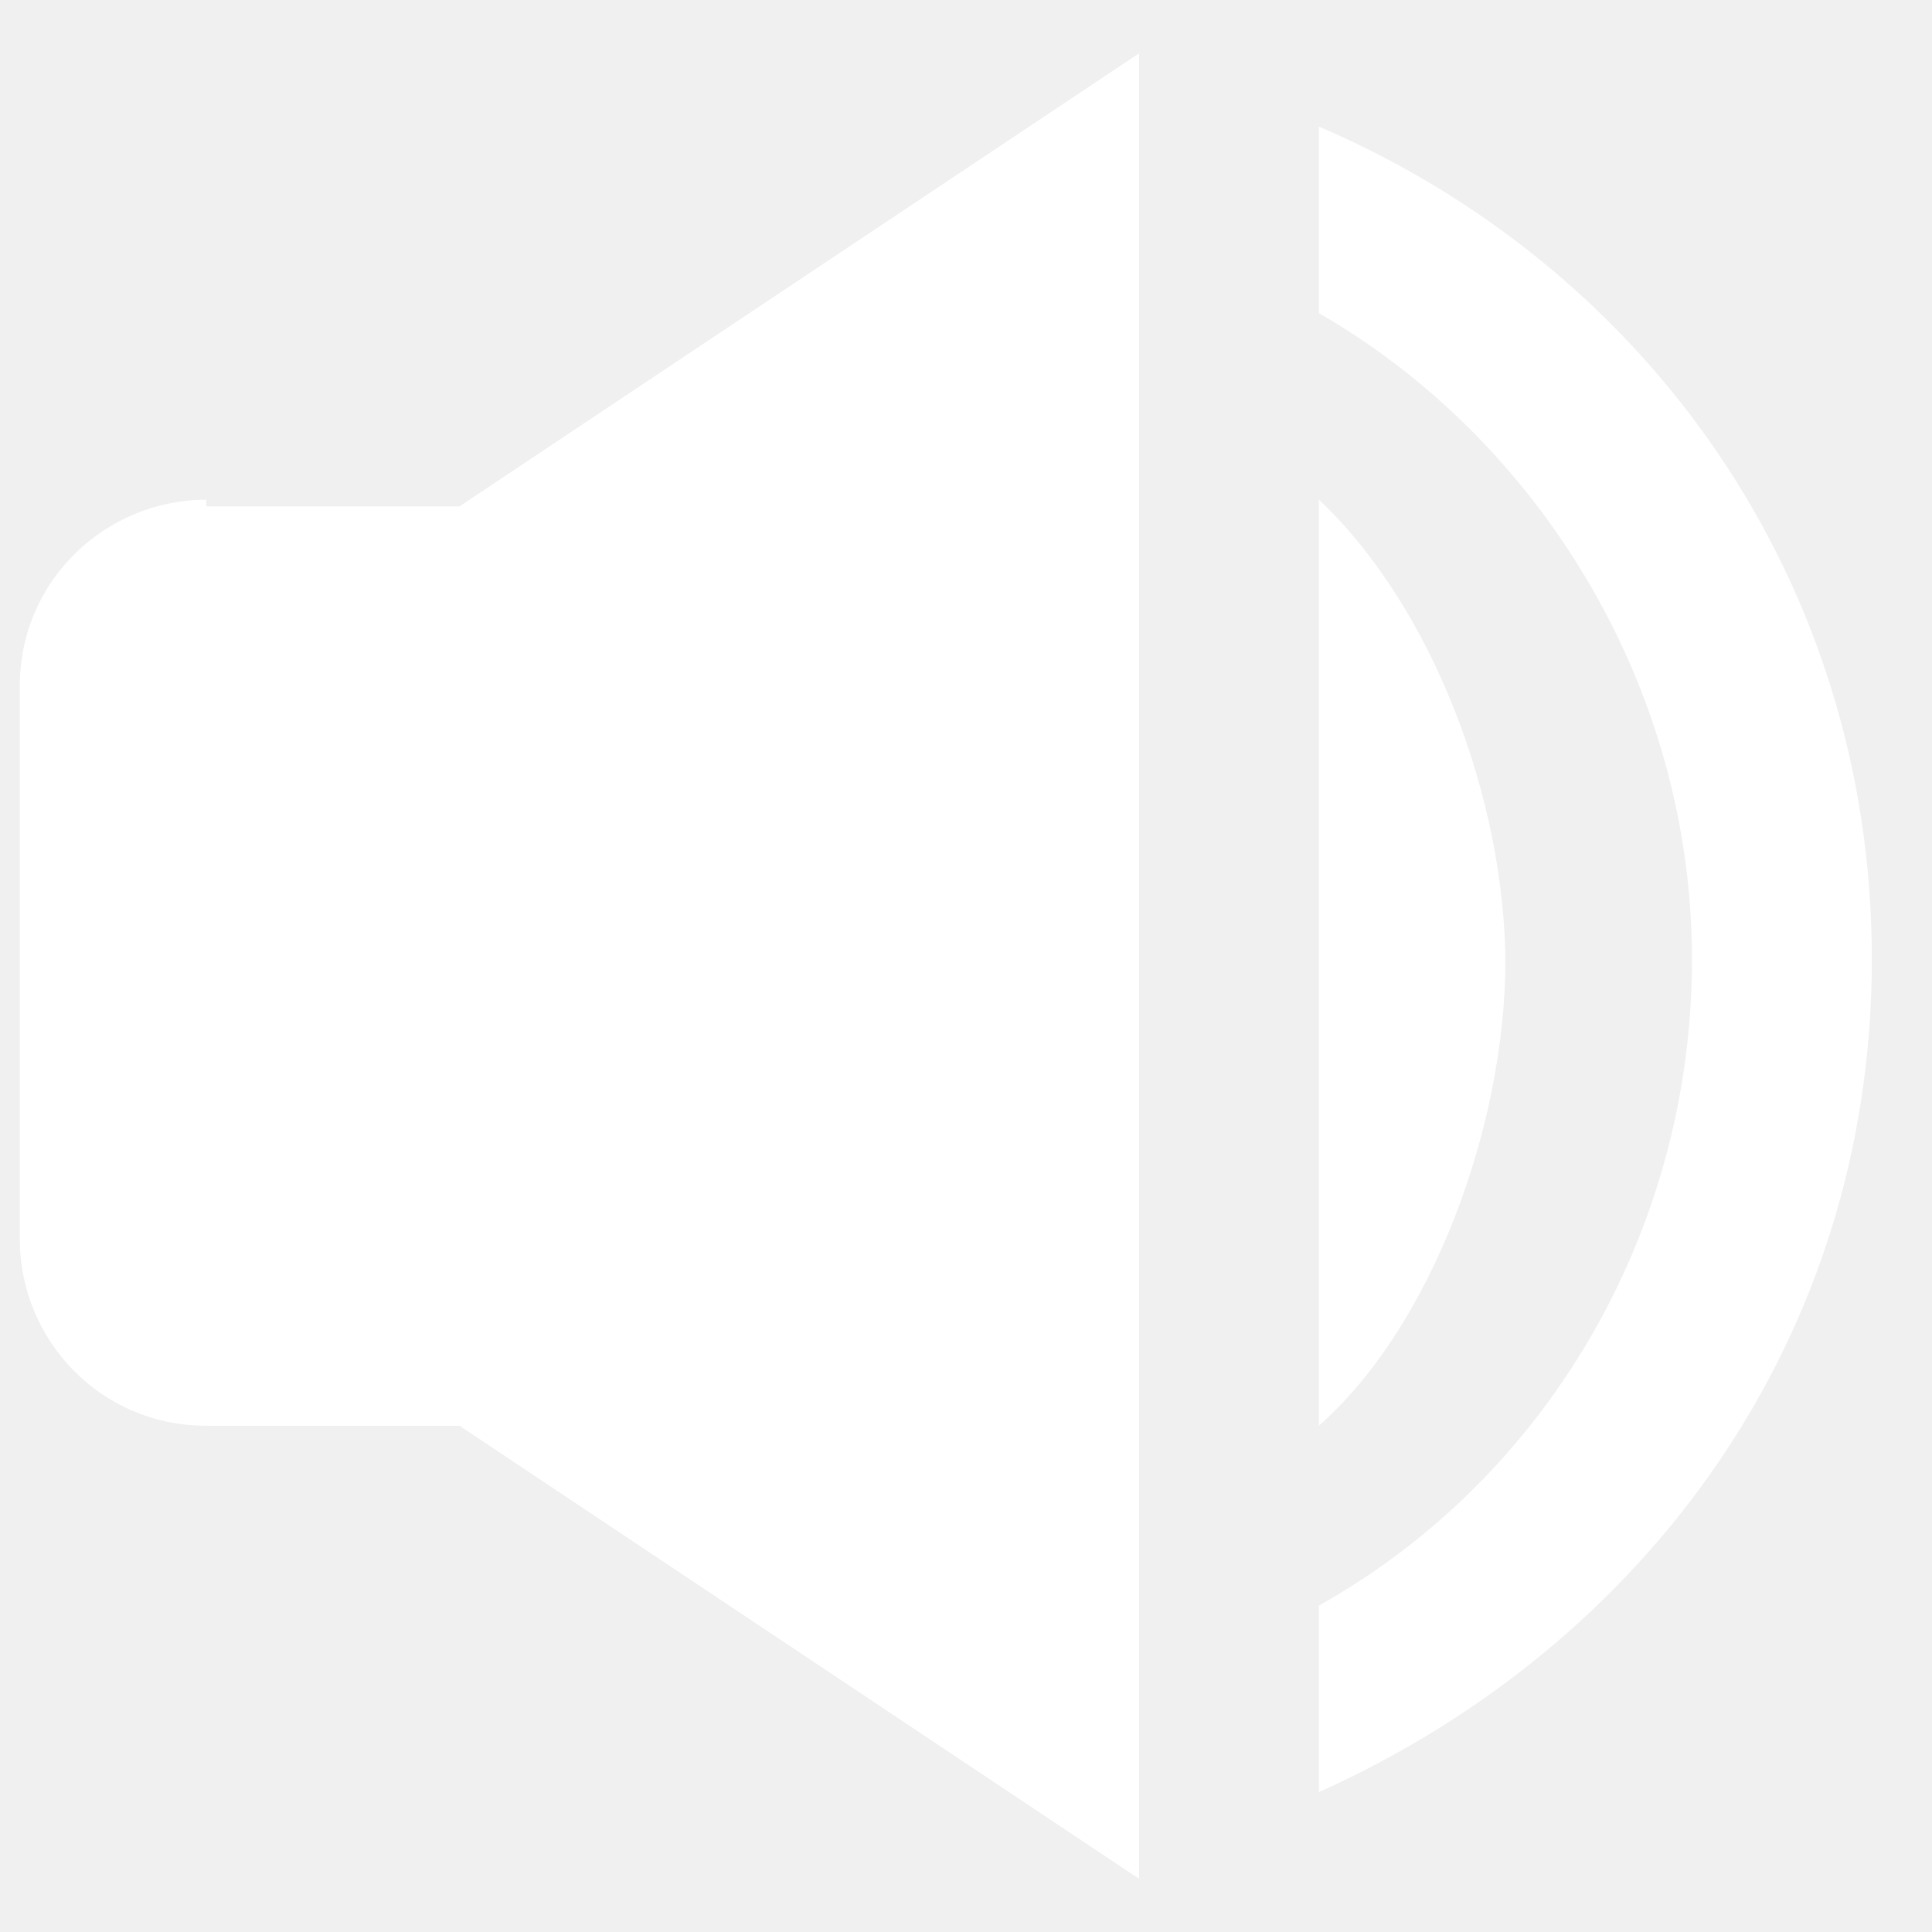
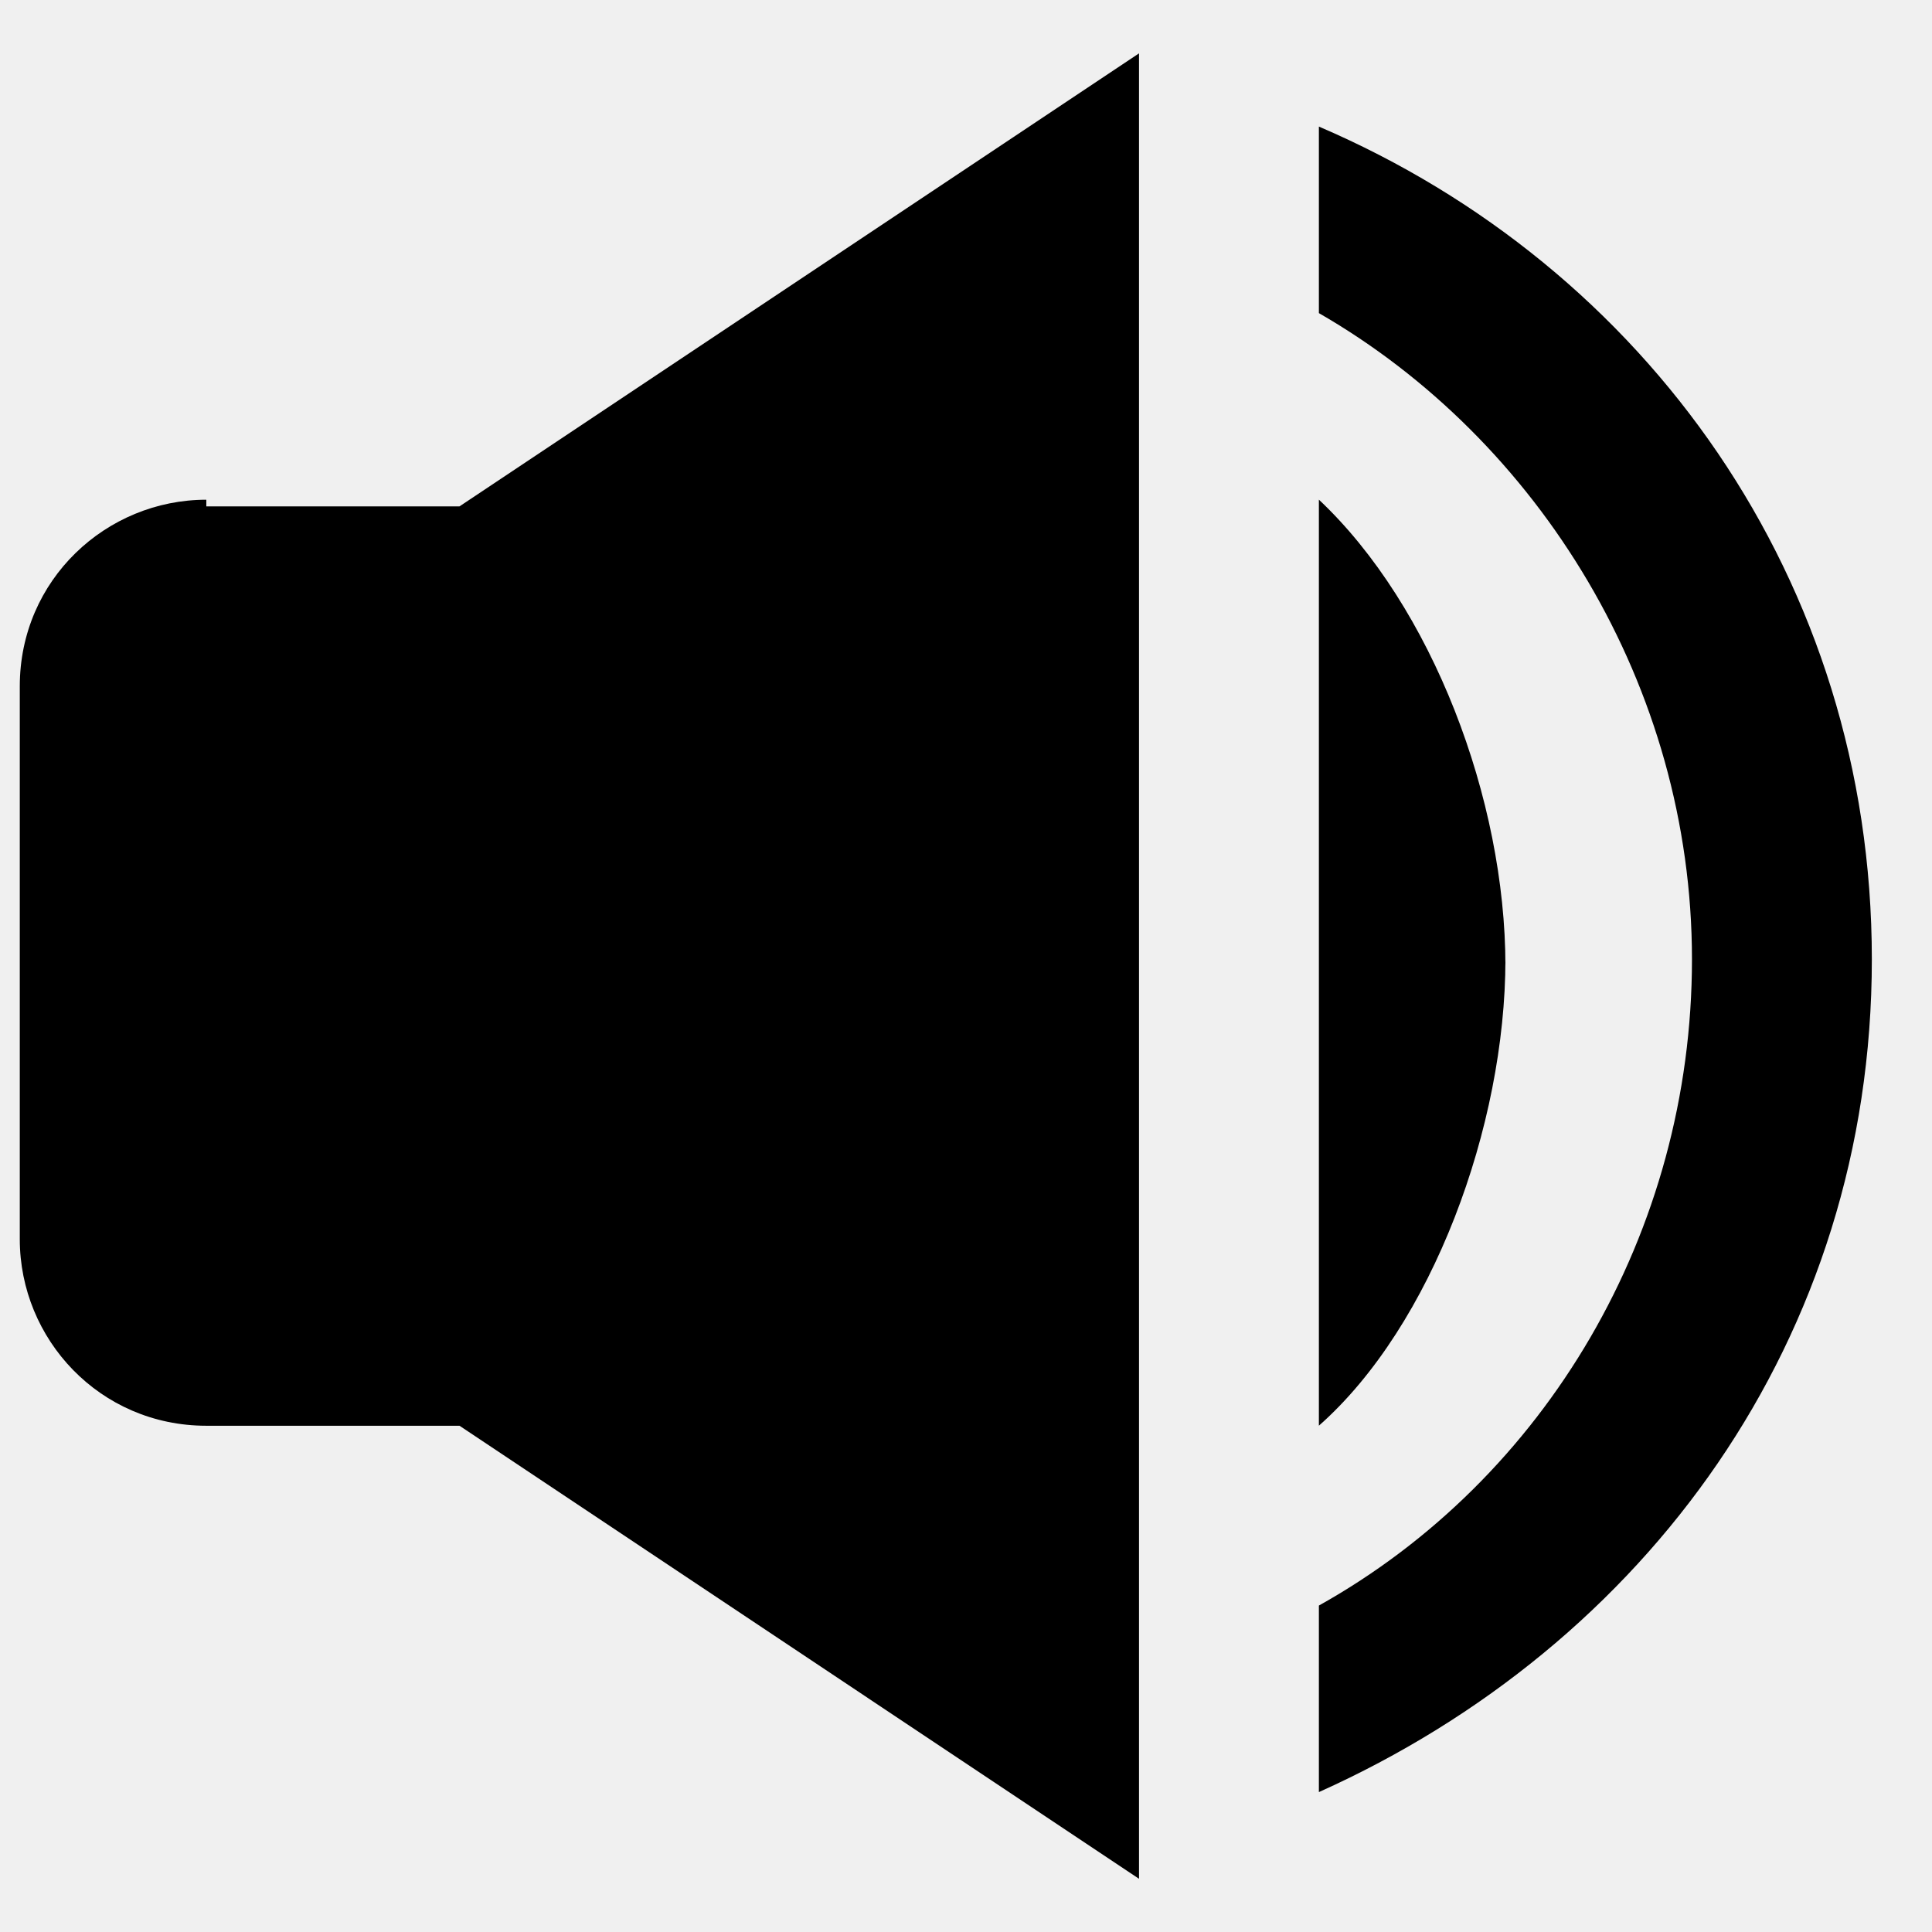
<svg xmlns="http://www.w3.org/2000/svg" width="29" height="29" viewBox="0 0 29 29" fill="none">
-   <path d="M19.797 1.9V4.7C23.097 6.6 25.397 10.3 25.397 14.4C25.397 18.5 23.197 22.2 19.797 24.1V26.9C24.697 24.7 28.097 20.1 28.097 14.4C28.097 8.7 24.697 4 19.797 1.9Z" fill="white" />
-   <path d="M22.597 14.5C22.597 12 21.497 9.1 19.797 7.5V21.4C21.497 19.9 22.597 16.9 22.597 14.4" fill="white" />
-   <path d="M3.097 7.501C1.597 7.501 0.297 8.701 0.297 10.301V18.601C0.297 20.101 1.497 21.401 3.097 21.401H6.897L17.097 28.201V0.801L6.897 7.601H3.097V7.501Z" fill="white" />
+   <path d="M19.797 1.9V4.7C23.097 6.6 25.397 10.3 25.397 14.4C25.397 18.5 23.197 22.2 19.797 24.1V26.9C24.697 24.7 28.097 20.1 28.097 14.4C28.097 8.7 24.697 4 19.797 1.9Z" fill="currentColor" />
+   <path d="M22.597 14.5C22.597 12 21.497 9.1 19.797 7.5V21.4C21.497 19.9 22.597 16.9 22.597 14.4" fill="currentColor" />
+   <path d="M3.097 7.501C1.597 7.501 0.297 8.701 0.297 10.301V18.601C0.297 20.101 1.497 21.401 3.097 21.401H6.897L17.097 28.201V0.801L6.897 7.601H3.097V7.501Z" fill="currentColor" />
</svg>
